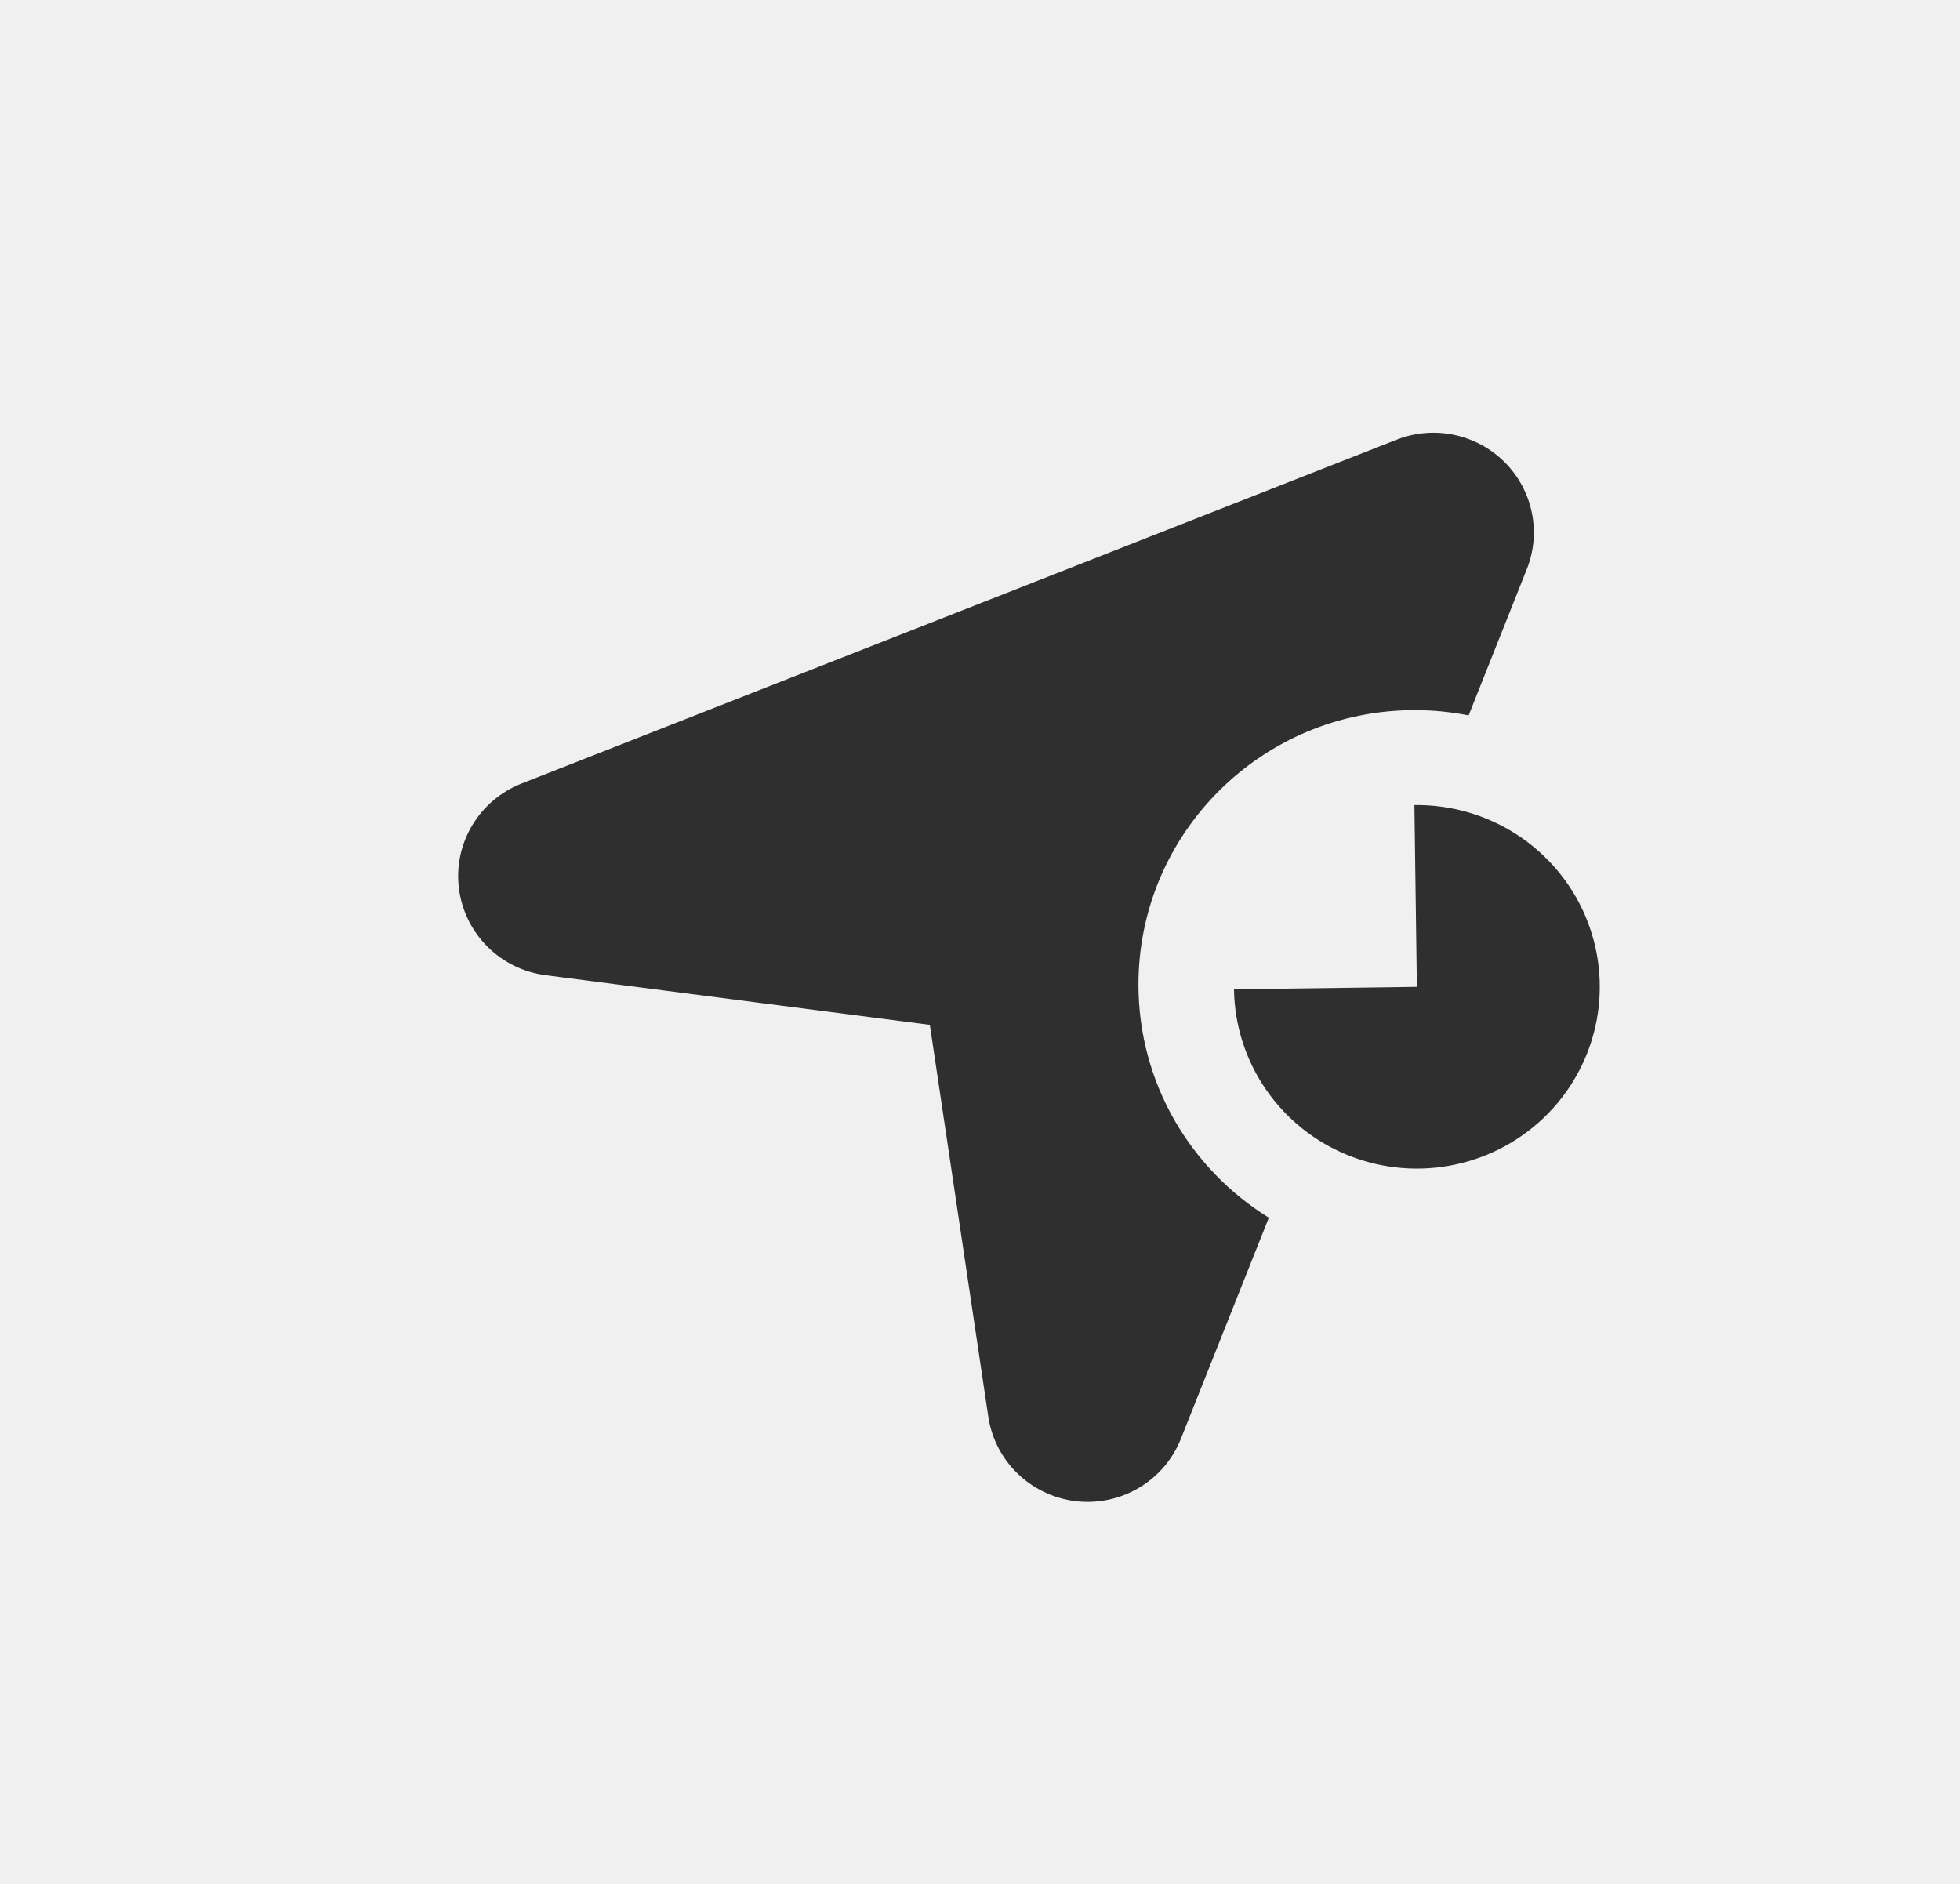
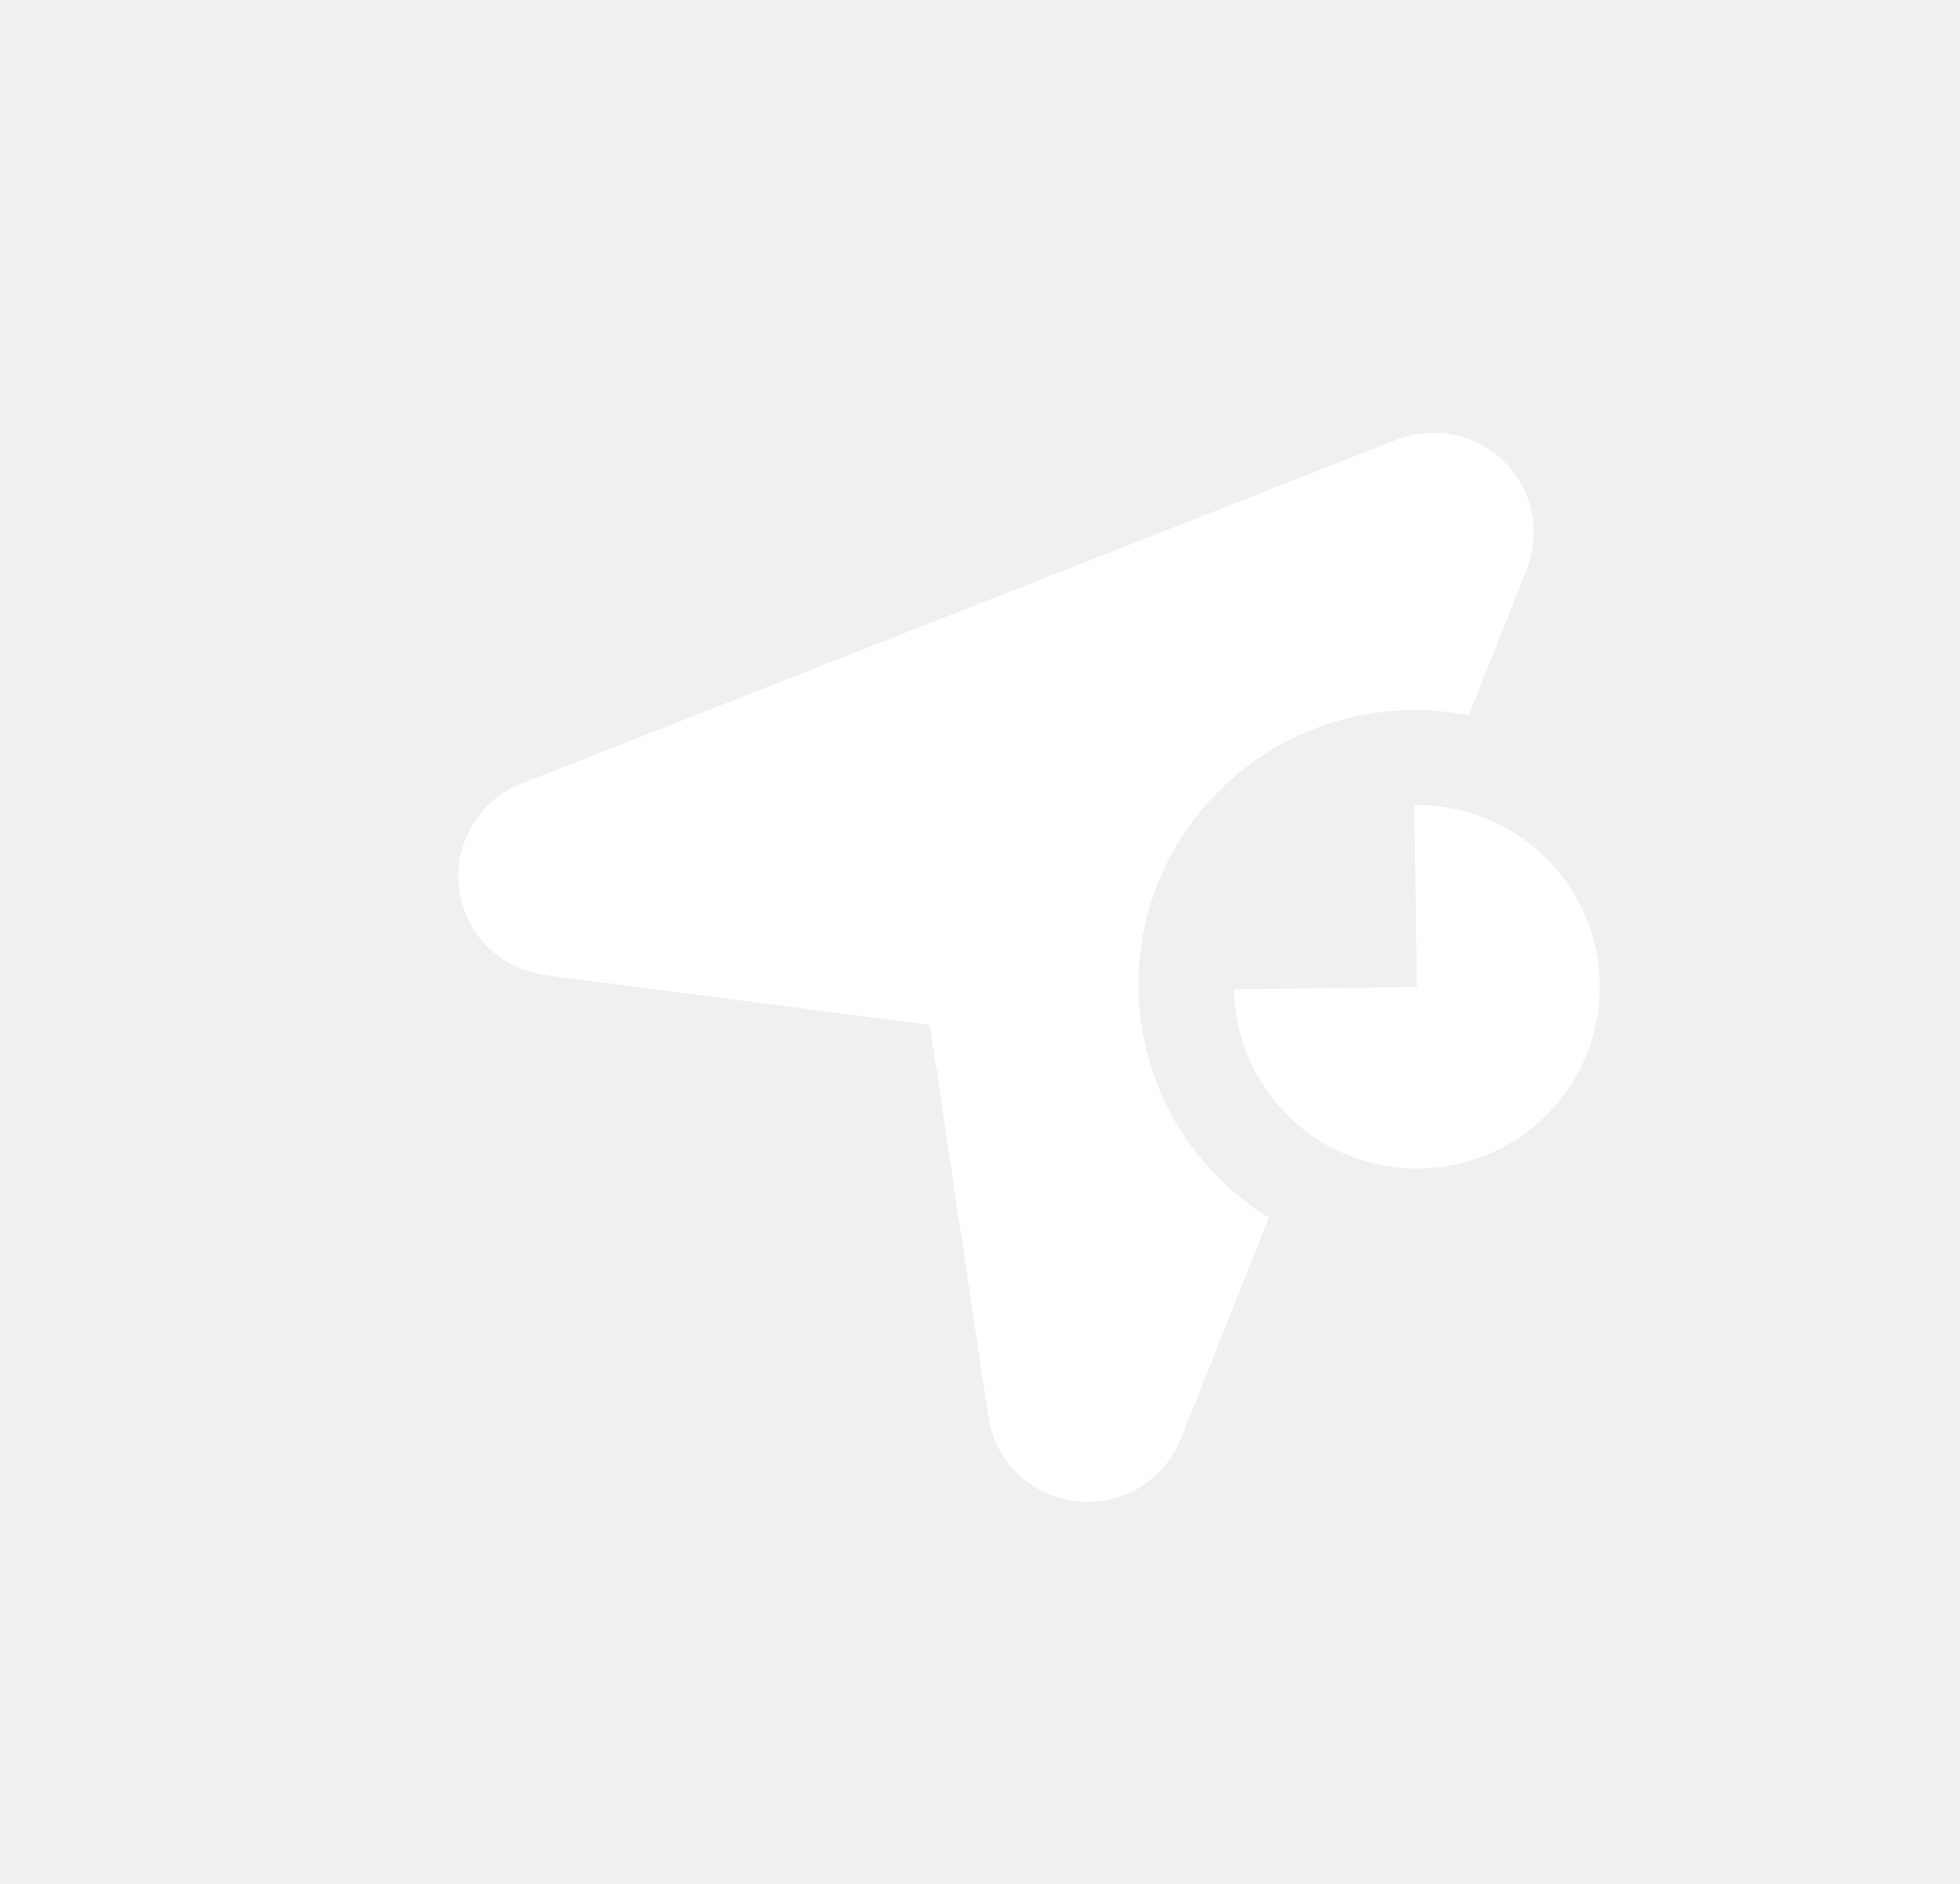
<svg xmlns="http://www.w3.org/2000/svg" width="77" height="74" viewBox="0 0 77 74" fill="none">
  <g filter="url(#filter0_d_444_2854)">
-     <path d="M54.866 17.274C56.327 16.7 57.992 17.045 59.103 18.148C60.215 19.253 60.56 20.909 59.982 22.359L57.696 28.104C57.011 27.969 56.302 27.897 55.576 27.897C49.584 27.897 44.725 32.726 44.725 38.681C44.726 42.546 46.773 45.934 49.847 47.838L46.392 56.521C45.734 58.182 44.025 59.19 42.243 58.971C40.459 58.747 39.049 57.359 38.816 55.586L36.529 40.261L21.433 38.31C19.651 38.079 18.253 36.68 18.03 34.905C17.807 33.134 18.821 31.436 20.493 30.78L54.866 17.274Z" fill="#2F2F2F" />
-     <path d="M55.566 31.627C56.986 31.608 58.381 32.008 59.574 32.776C60.766 33.545 61.702 34.648 62.264 35.945C62.825 37.243 62.987 38.676 62.729 40.065C62.471 41.454 61.804 42.736 60.813 43.748C59.822 44.761 58.551 45.458 57.161 45.752C55.771 46.047 54.325 45.925 53.004 45.402C51.684 44.88 50.55 43.98 49.744 42.816C48.938 41.652 48.498 40.277 48.479 38.865L55.663 38.768L55.566 31.627Z" fill="#2F2F2F" />
+     <path d="M54.866 17.274C56.327 16.7 57.992 17.045 59.103 18.148C60.215 19.253 60.56 20.909 59.982 22.359L57.696 28.104C57.011 27.969 56.302 27.897 55.576 27.897C49.584 27.897 44.725 32.726 44.725 38.681C44.726 42.546 46.773 45.934 49.847 47.838L46.392 56.521C45.734 58.182 44.025 59.19 42.243 58.971C40.459 58.747 39.049 57.359 38.816 55.586L36.529 40.261L21.433 38.31C19.651 38.079 18.253 36.68 18.03 34.905C17.807 33.134 18.821 31.436 20.493 30.78L54.866 17.274Z" fill="#FFF" />
+     <path d="M55.566 31.627C56.986 31.608 58.381 32.008 59.574 32.776C60.766 33.545 61.702 34.648 62.264 35.945C62.825 37.243 62.987 38.676 62.729 40.065C62.471 41.454 61.804 42.736 60.813 43.748C59.822 44.761 58.551 45.458 57.161 45.752C55.771 46.047 54.325 45.925 53.004 45.402C51.684 44.88 50.55 43.98 49.744 42.816C48.938 41.652 48.498 40.277 48.479 38.865L55.663 38.768L55.566 31.627Z" fill="#FFF" />
  </g>
  <defs>
</defs>
</svg>
